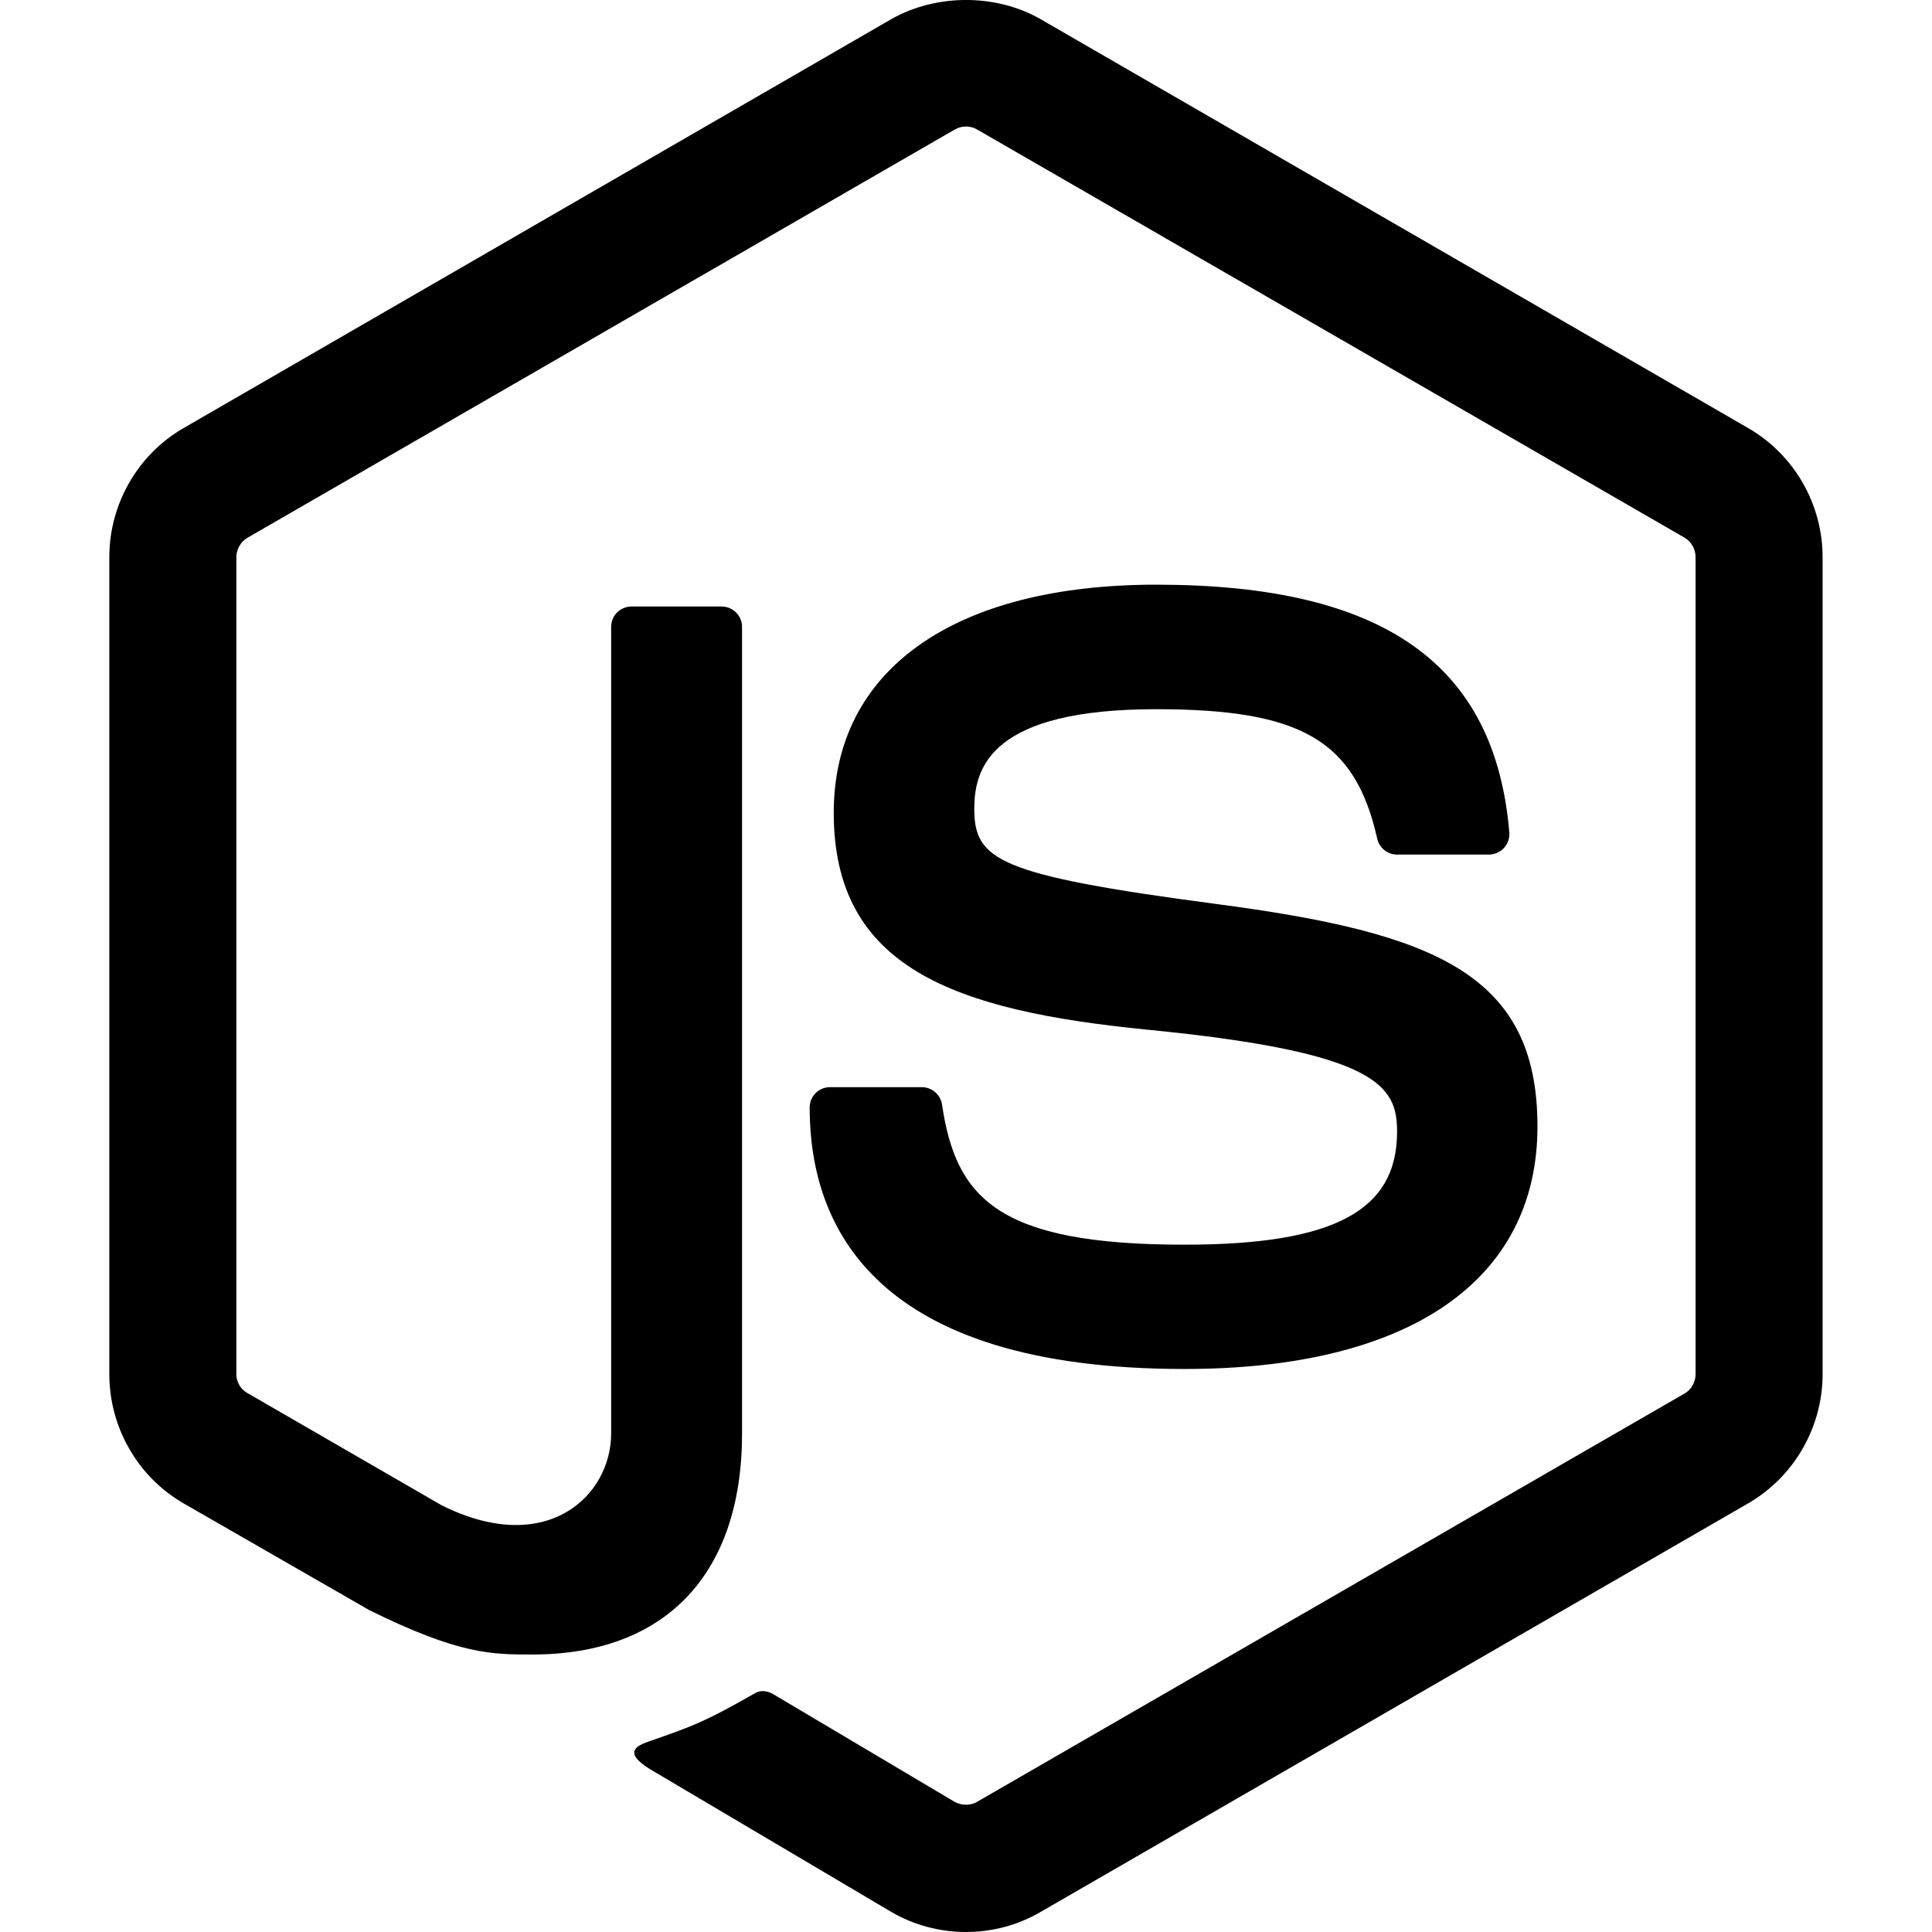
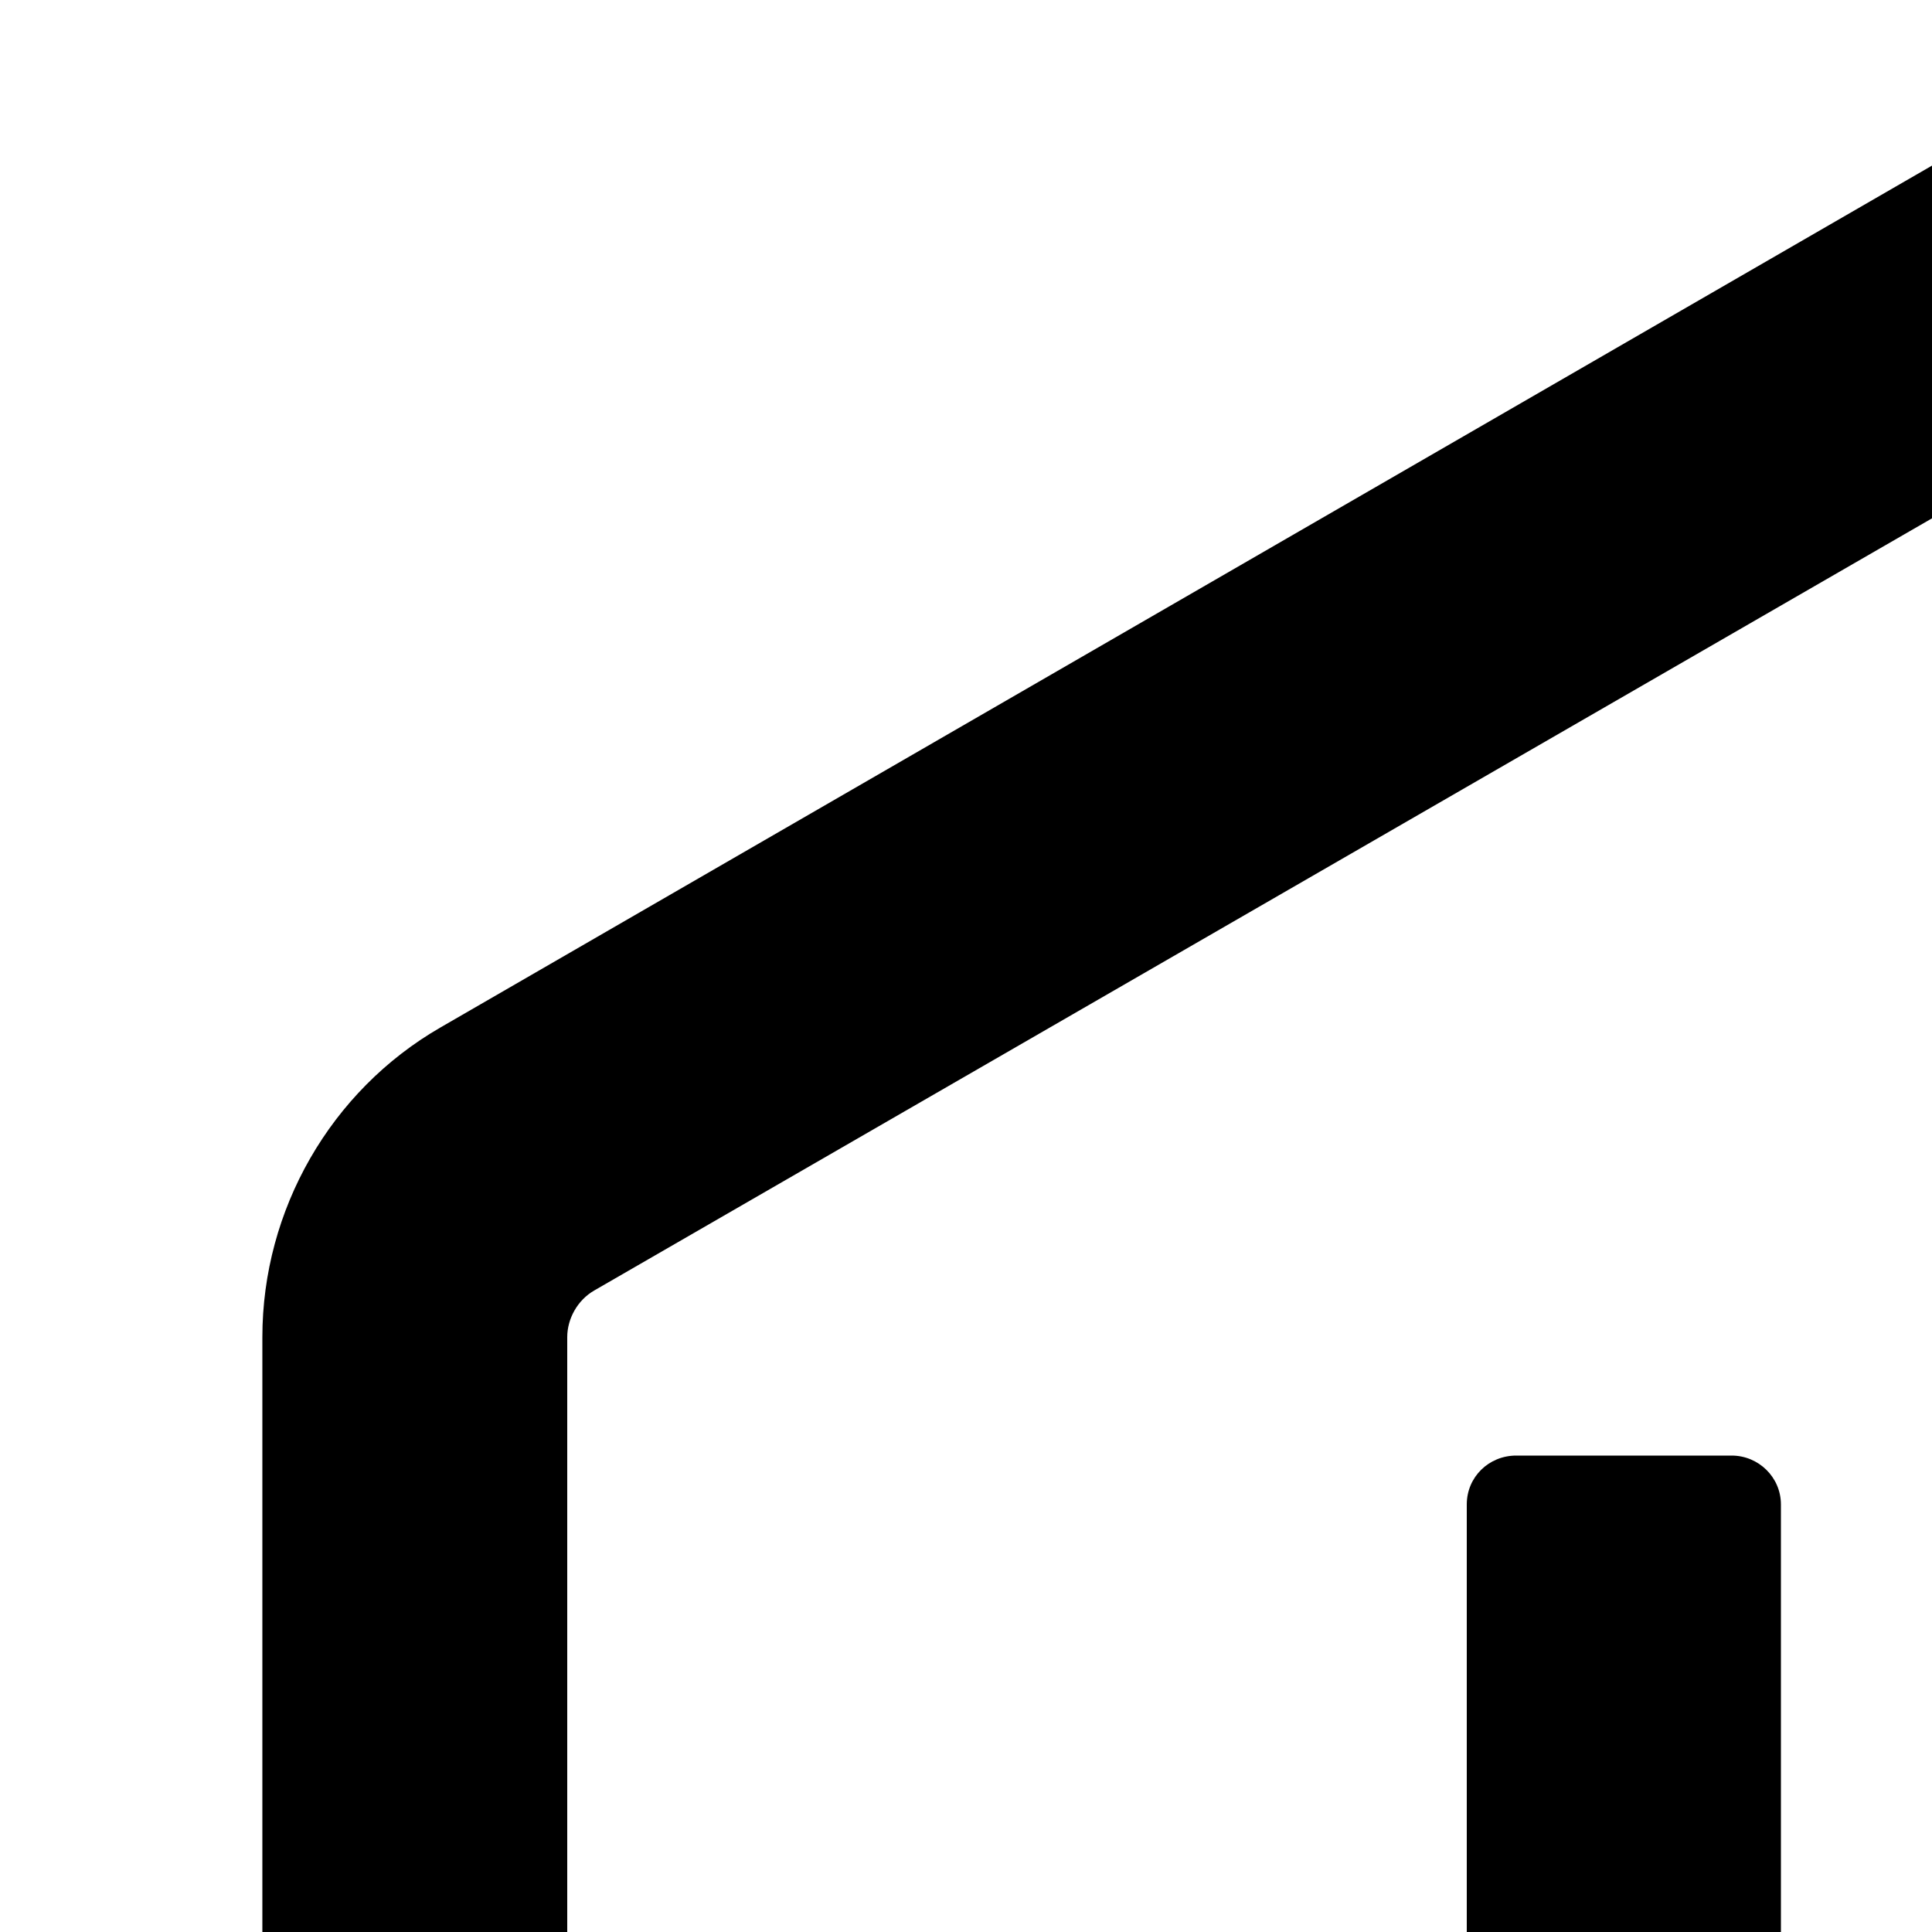
- <svg xmlns="http://www.w3.org/2000/svg" role="img" viewBox="0 0 24 24">
+ <svg xmlns="http://www.w3.org/2000/svg" role="img" viewBox="0 0 10 10">
  <path d="M11.998,24c-0.321,0-0.641-0.084-0.922-0.247l-2.936-1.737c-0.438-0.245-0.224-0.332-0.08-0.383 c0.585-0.203,0.703-0.25,1.328-0.604c0.065-0.037,0.151-0.023,0.218,0.017l2.256,1.339c0.082,0.045,0.197,0.045,0.272,0l8.795-5.076 c0.082-0.047,0.134-0.141,0.134-0.238V6.921c0-0.099-0.053-0.192-0.137-0.242l-8.791-5.072c-0.081-0.047-0.189-0.047-0.271,0 L3.075,6.68C2.99,6.729,2.936,6.825,2.936,6.921v10.15c0,0.097,0.054,0.189,0.139,0.235l2.409,1.392 c1.307,0.654,2.108-0.116,2.108-0.89V7.787c0-0.142,0.114-0.253,0.256-0.253h1.115c0.139,0,0.255,0.112,0.255,0.253v10.021 c0,1.745-0.95,2.745-2.604,2.745c-0.508,0-0.909,0-2.026-0.551L2.28,18.675c-0.57-0.329-0.922-0.945-0.922-1.604V6.921 c0-0.659,0.353-1.275,0.922-1.603l8.795-5.082c0.557-0.315,1.296-0.315,1.848,0l8.794,5.082c0.57,0.329,0.924,0.944,0.924,1.603 v10.15c0,0.659-0.354,1.273-0.924,1.604l-8.794,5.078C12.643,23.916,12.324,24,11.998,24z M19.099,13.993 c0-1.9-1.284-2.406-3.987-2.763c-2.731-0.361-3.009-0.548-3.009-1.187c0-0.528,0.235-1.233,2.258-1.233 c1.807,0,2.473,0.389,2.747,1.607c0.024,0.115,0.129,0.199,0.247,0.199h1.141c0.071,0,0.138-0.031,0.186-0.081 c0.048-0.054,0.074-0.123,0.067-0.196c-0.177-2.098-1.571-3.076-4.388-3.076c-2.508,0-4.004,1.058-4.004,2.833 c0,1.925,1.488,2.457,3.895,2.695c2.88,0.282,3.103,0.703,3.103,1.269c0,0.983-0.789,1.402-2.642,1.402 c-2.327,0-2.839-0.584-3.011-1.742c-0.02-0.124-0.126-0.215-0.253-0.215h-1.137c-0.141,0-0.254,0.112-0.254,0.253 c0,1.482,0.806,3.248,4.655,3.248C17.501,17.007,19.099,15.91,19.099,13.993z" />
</svg>
